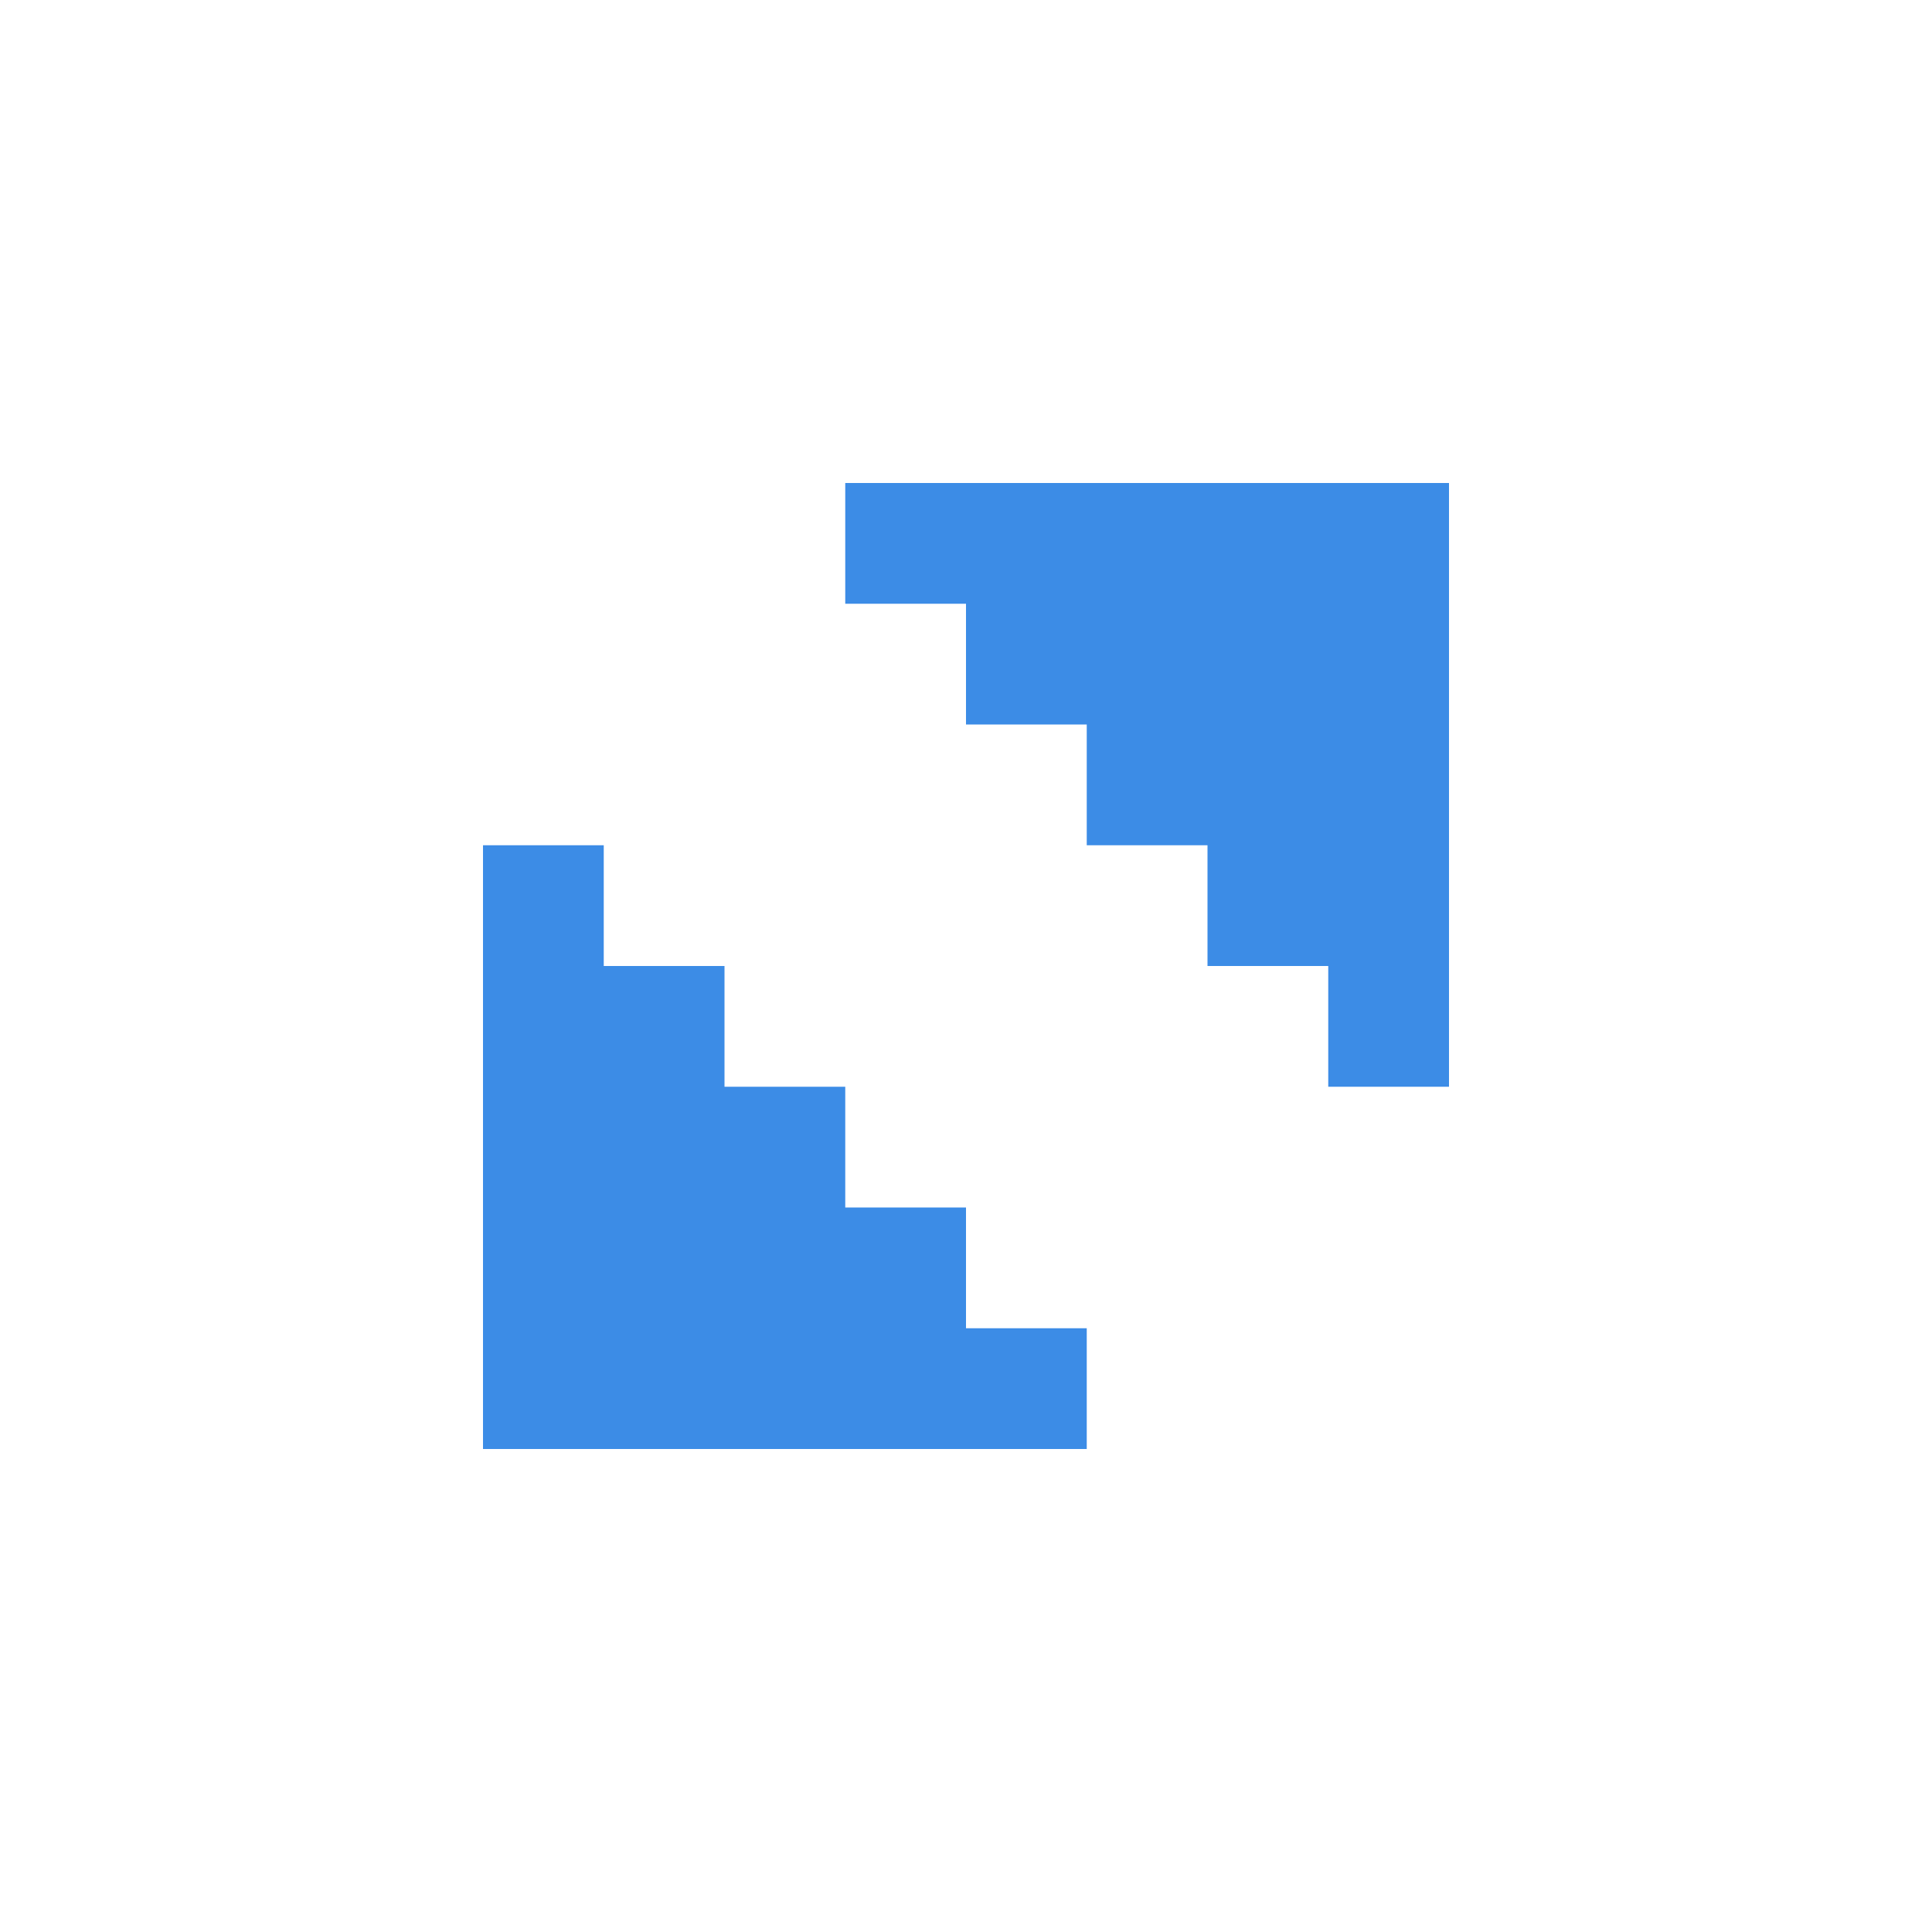
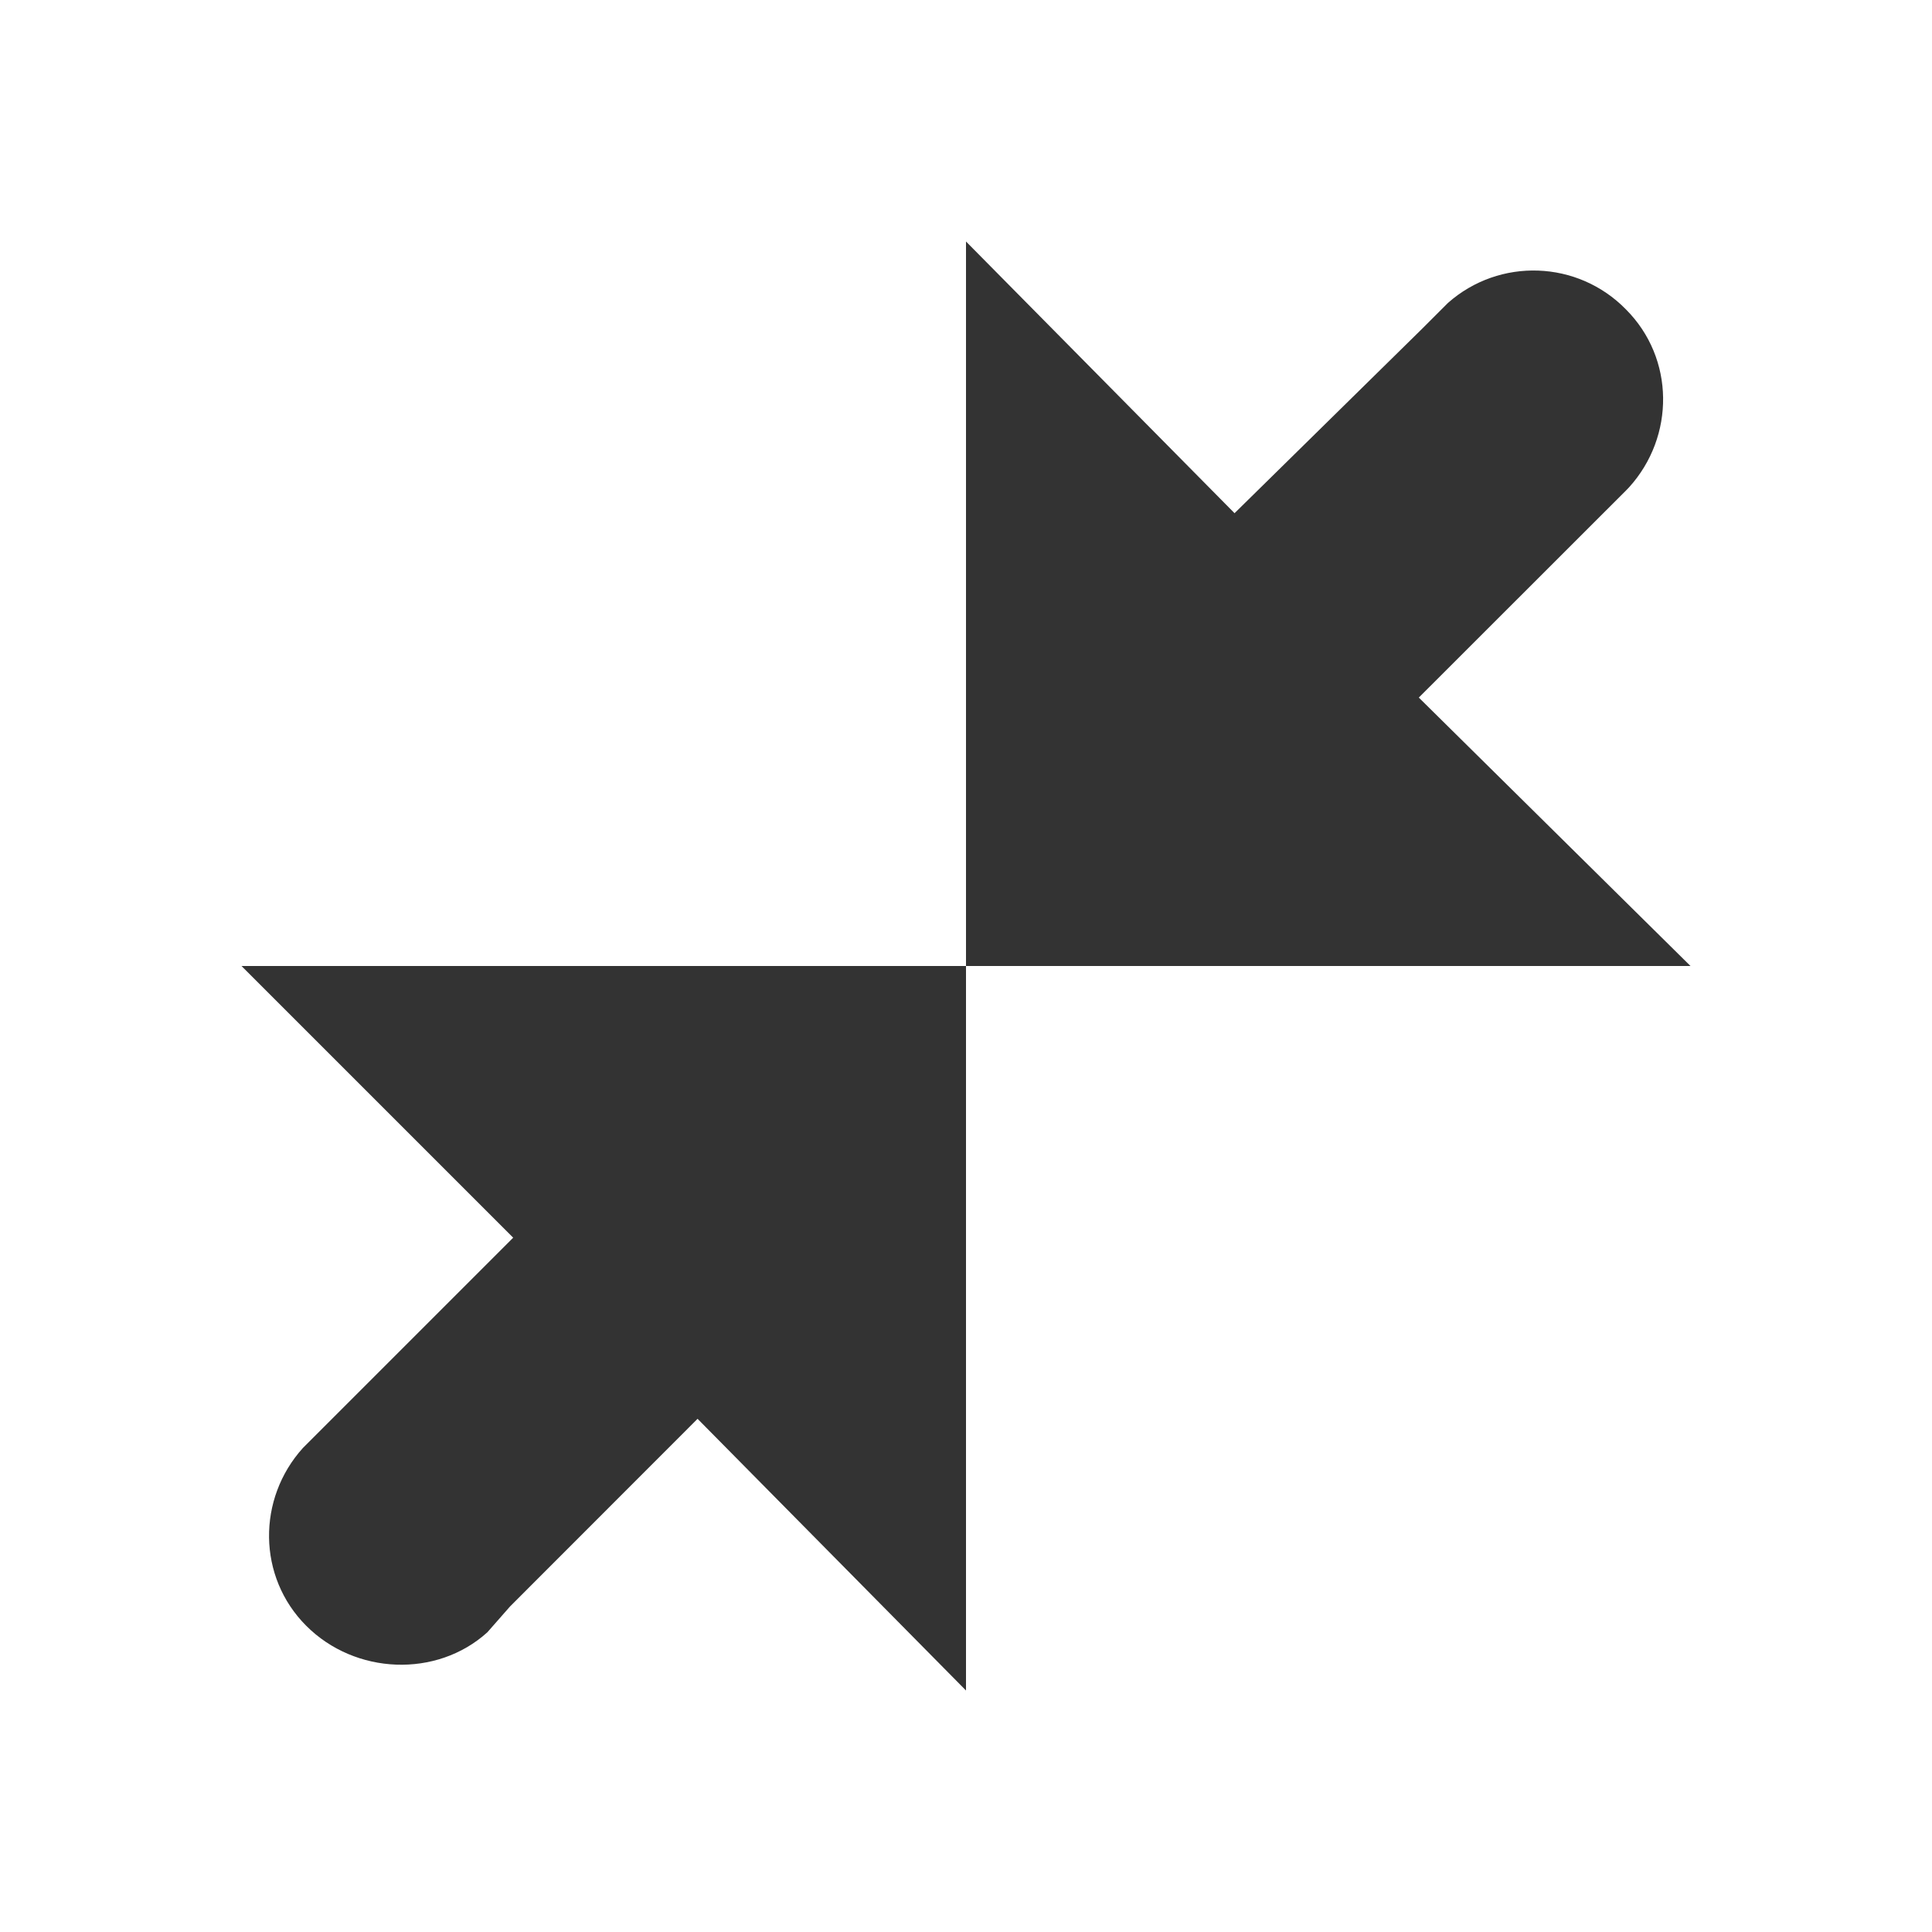
<svg xmlns="http://www.w3.org/2000/svg" height="16px" viewBox="0 0 16 16" width="16px" version="1.1" id="svg4" xml:space="preserve">
  <defs id="defs8">
    <style type="text/css" id="current-color-scheme-36">
      .ColorScheme-Text {
        color:#eff0f1;
      }
      .ColorScheme-NegativeText {
        color:#da4453;
      }
      </style>
    <style type="text/css" id="current-color-scheme-367">
      .ColorScheme-Text {
        color:#eff0f1;
      }
      .ColorScheme-NegativeText {
        color:#da4453;
      }
      </style>
    <style type="text/css" id="current-color-scheme-5">
      .ColorScheme-Text {
        color:#eff0f1;
      }
      .ColorScheme-NegativeText {
        color:#da4453;
      }
      </style>
    <style type="text/css" id="current-color-scheme-36-3">
      .ColorScheme-Text {
        color:#eff0f1;
      }
      .ColorScheme-NegativeText {
        color:#da4453;
      }
      </style>
    <style type="text/css" id="current-color-scheme-62">
      .ColorScheme-Text {
        color:#eff0f1;
      }
      .ColorScheme-NegativeText {
        color:#da4453;
      }
      </style>
    <style type="text/css" id="current-color-scheme-5-9">
      .ColorScheme-Text {
        color:#eff0f1;
      }
      .ColorScheme-NegativeText {
        color:#da4453;
      }
      </style>
    <style type="text/css" id="current-color-scheme-36-3-1">
      .ColorScheme-Text {
        color:#eff0f1;
      }
      .ColorScheme-NegativeText {
        color:#da4453;
      }
      </style>
  </defs>
  <style type="text/css" id="current-color-scheme">
        .ColorScheme-Text {
            color:#eff0f1;
        }
    </style>
  <style type="text/css" id="current-color-scheme-535">
        .ColorScheme-Text {
            color:#eff0f1;
        }
    </style>
  <style type="text/css" id="current-color-scheme-53">
        .ColorScheme-Text {
            color:#eff0f1;
        }
    </style>
  <style type="text/css" id="current-color-scheme-3">
        .ColorScheme-Text {
            color:#eff0f1;
        }
    </style>
  <style type="text/css" id="current-color-scheme-3-5">
        .ColorScheme-Text {
            color:#eff0f1;
        }
    </style>
  <style type="text/css" id="current-color-scheme-3-3">
        .ColorScheme-Text {
            color:#eff0f1;
        }
    </style>
  <style type="text/css" id="current-color-scheme-36-35">
        .ColorScheme-Text {
            color:#eff0f1;
        }
    </style>
  <style type="text/css" id="current-color-scheme-6">
        .ColorScheme-Text {
            color:#eff0f1;
        }
    </style>
  <style type="text/css" id="current-color-scheme-3-7">
        .ColorScheme-Text {
            color:#eff0f1;
        }
    </style>
  <style type="text/css" id="current-color-scheme-3-2">
        .ColorScheme-Text {
            color:#eff0f1;
        }
    </style>
  <style type="text/css" id="current-color-scheme-3-3-7">
        .ColorScheme-Text {
            color:#eff0f1;
        }
    </style>
  <style type="text/css" id="current-color-scheme-36-0">
        .ColorScheme-Text {
            color:#eff0f1;
        }
    </style>
  <style type="text/css" id="current-color-scheme-6-9">
        .ColorScheme-Text {
            color:#eff0f1;
        }
    </style>
  <style type="text/css" id="current-color-scheme-3-7-3">
        .ColorScheme-Text {
            color:#eff0f1;
        }
    </style>
-   <path id="rect1" style="fill:#3c8ce6;stroke-width:2.236;fill-opacity:1" d="m 7,4 v 1 h 1 v 1 h 1 v 1 h 1 v 1 h 1 v 1 h 1 V 5 4 h -1 z" />
-   <path id="path3" style="fill:#3c8ce6;stroke-width:2.236;fill-opacity:1" d="M 9,12 V 11 H 8 V 10 H 7 V 9 H 6 V 8 H 5 V 7 H 4 v 4 1 h 1 z" />
+   <path d="M 14,8 11.75,5.777 13.465,4.063 13.491,4.036 c 0.381,-0.42 0.38,-1.068 -0.026,-1.474 A 1.07,1.07 0 0 0 11.991,2.509 L 11.777,2.723 10.224,4.25 8,2 V 8 Z M 8,14 V 8 H 2 l 2.25,2.25 -1.714,1.714 -0.027,0.027 c -0.38,0.42 -0.378,1.068 0.027,1.473 0.405,0.406 1.08,0.434 1.5,0.054 L 4.224,13.304 5.777,11.75 Z" fill="#666666" overflow="visible" style="color:#bebebe;marker:none;fill:#333333;fill-opacity:1" id="path256" />
</svg>
